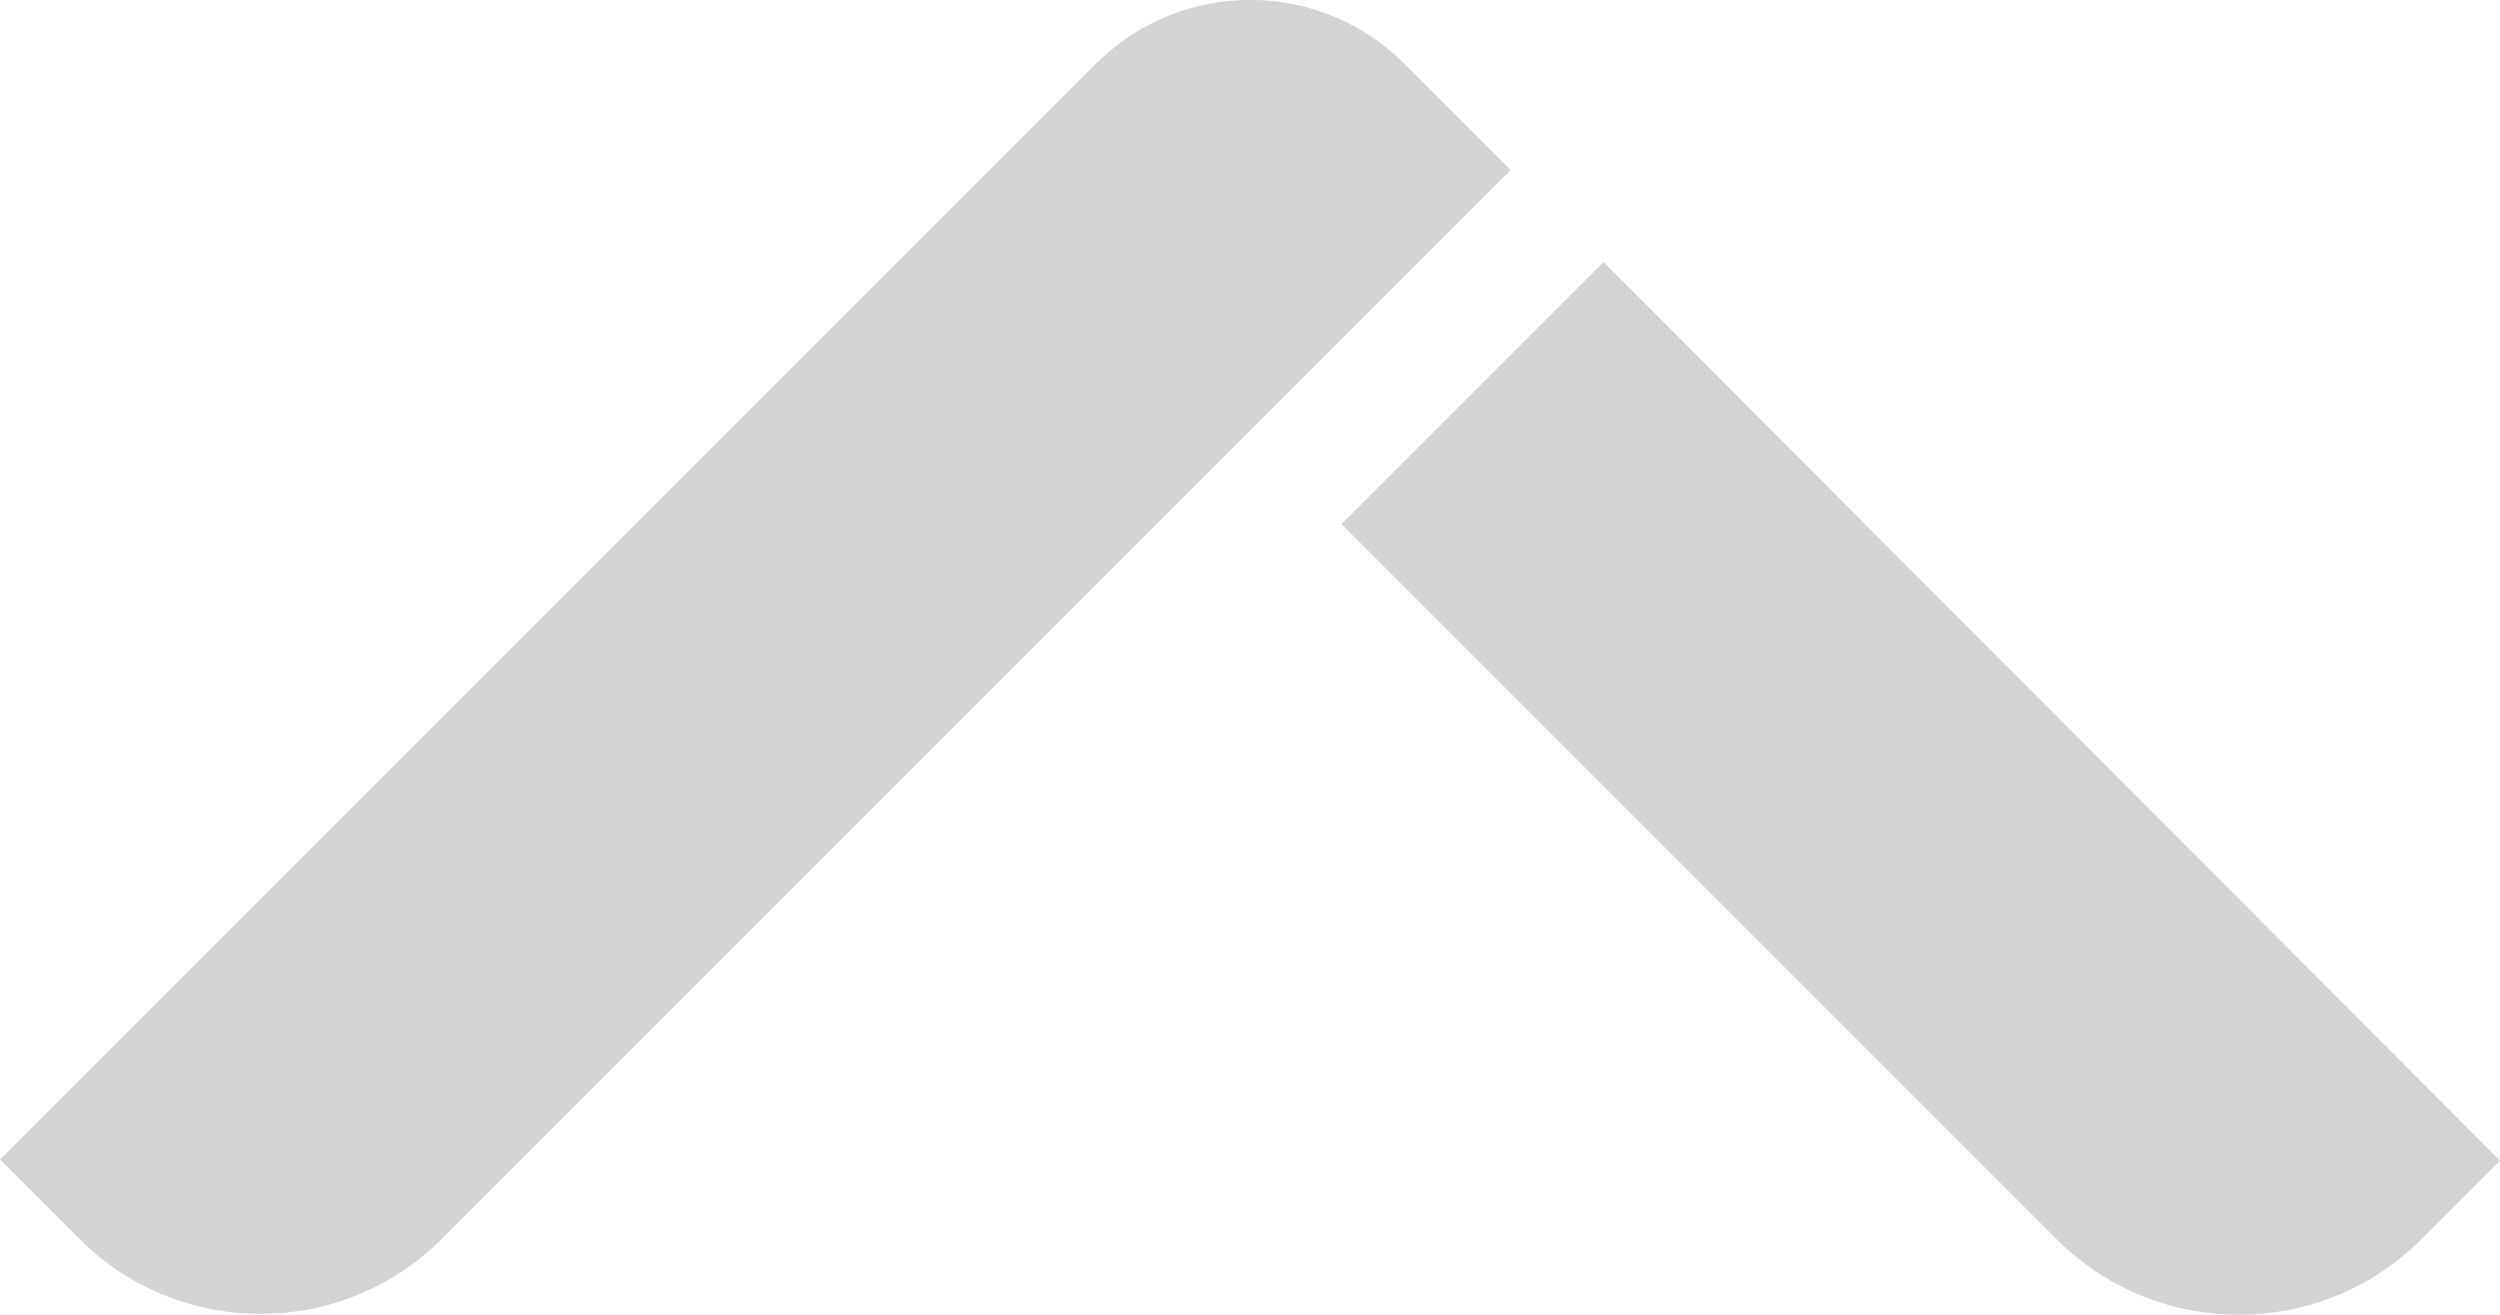
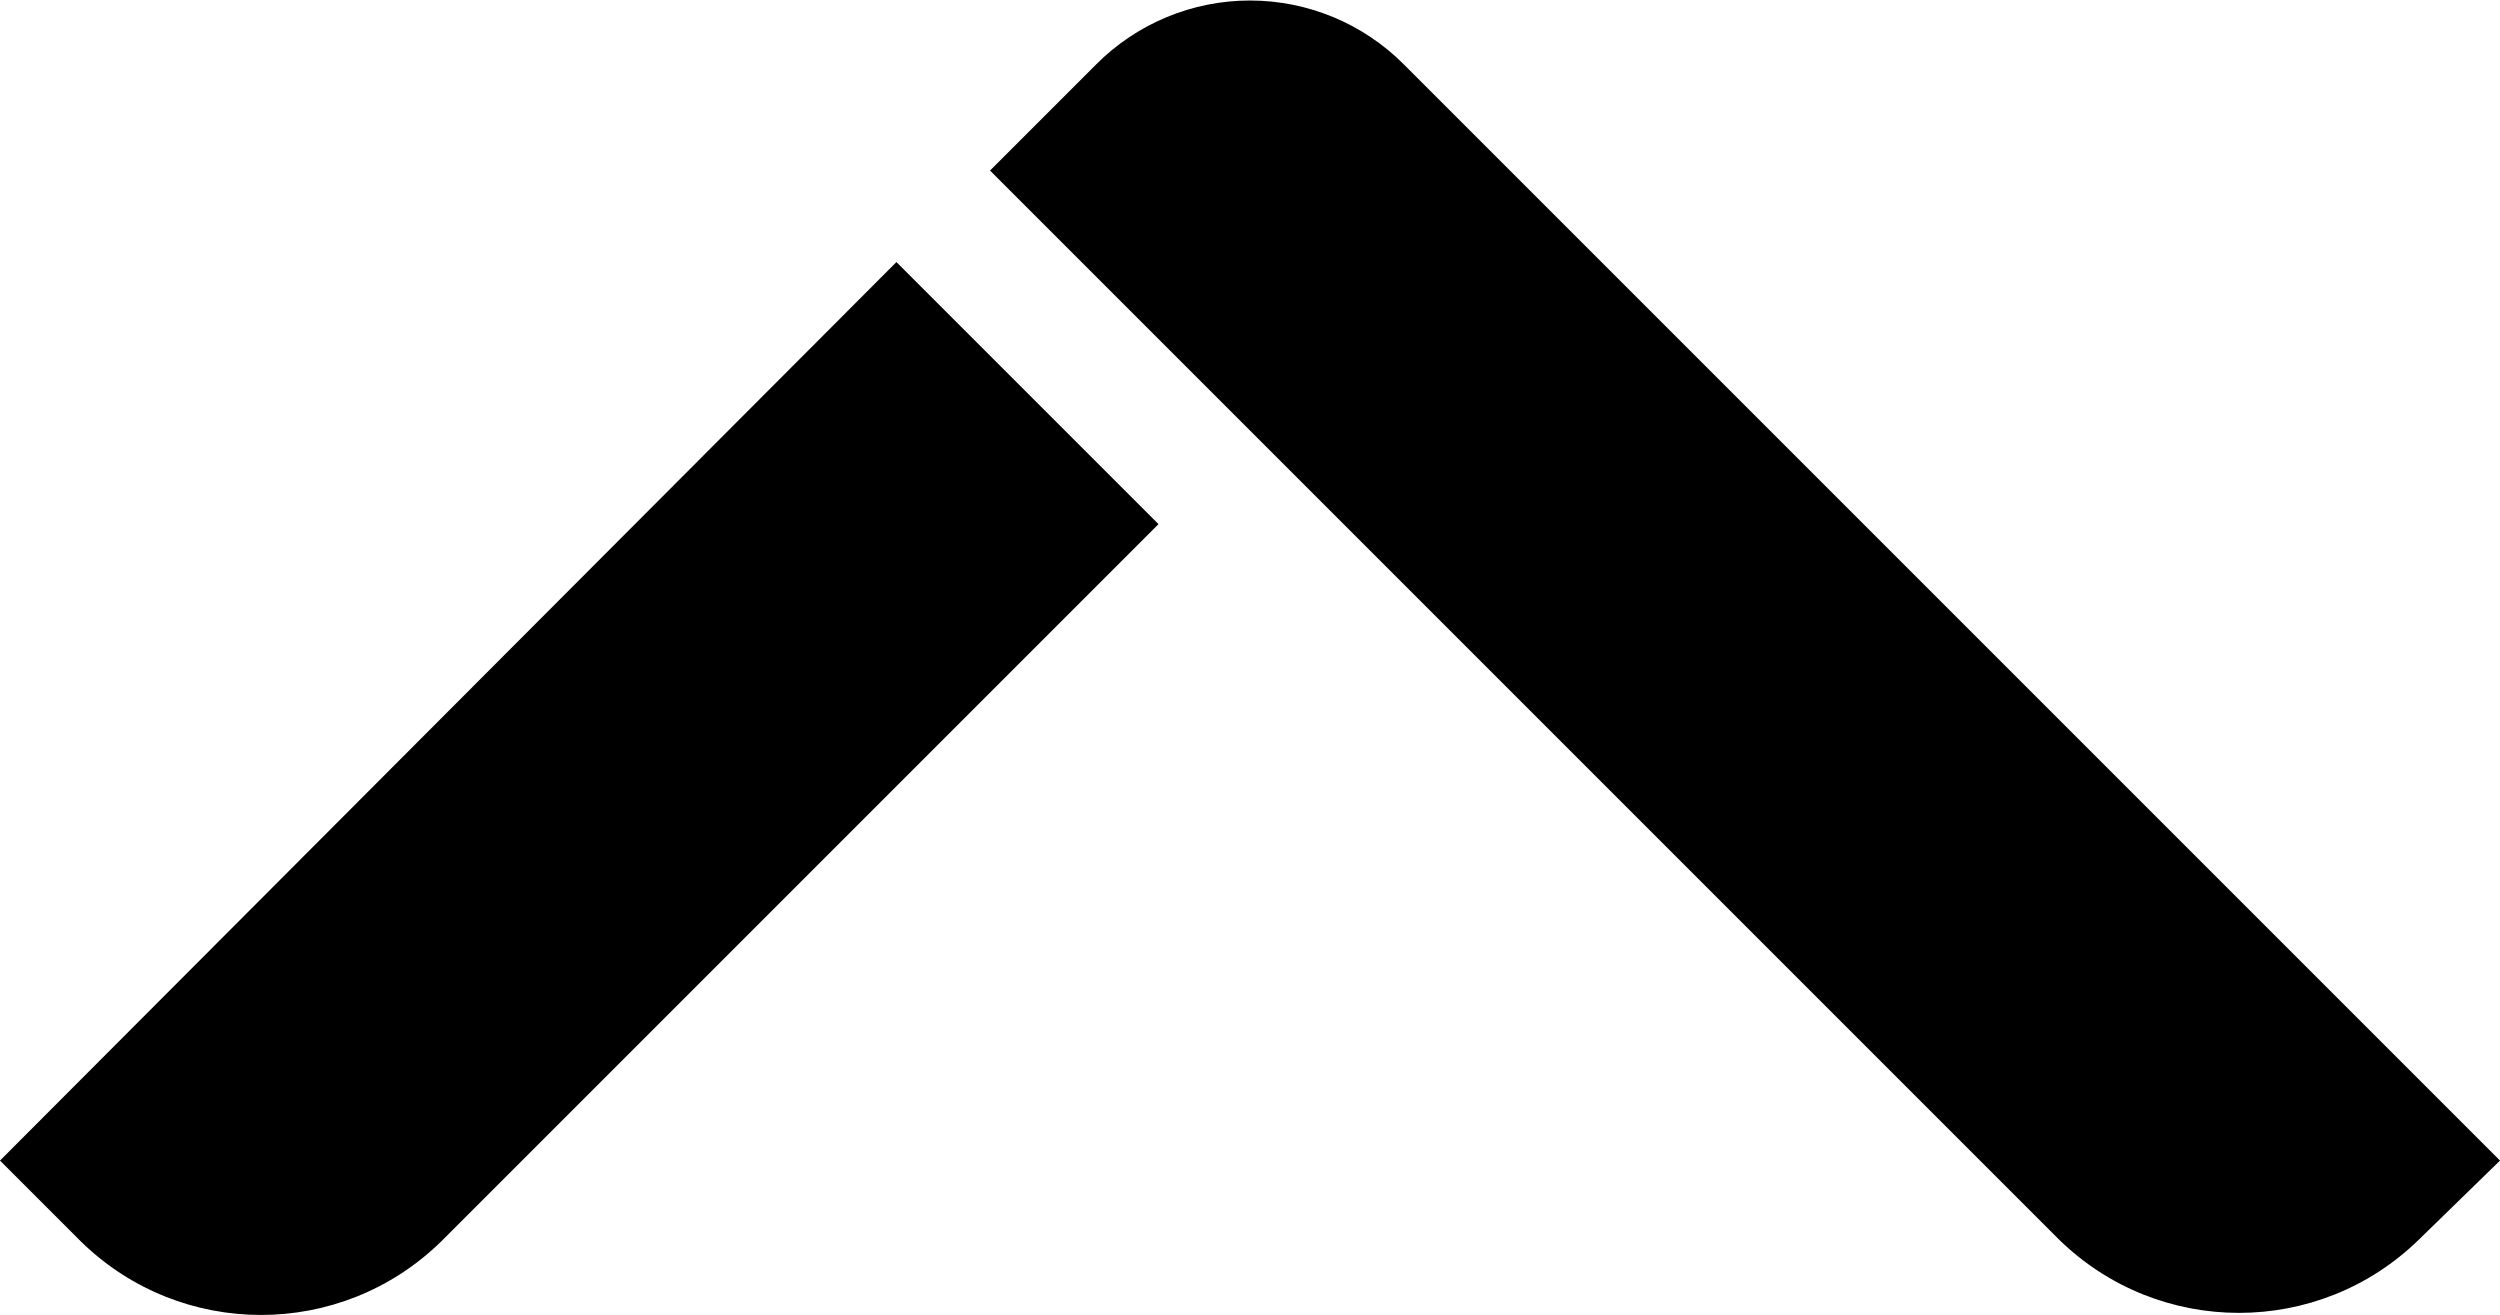
- <svg xmlns="http://www.w3.org/2000/svg" viewBox="0 0 120.2 63.2" fill="#d1d3d4">
-   <path d="M3.903 59.652l-3.9-3.9 52.68-52.68c4.1-4.1 10.75-4.1 14.85 0l5.1 5.1L21.156 59.65a12.32 12.32 0 0 1-17.253 0zM77.1 12.6L64.5 25.2 99 59.7c4.814 4.687 12.486 4.687 17.3 0l3.9-3.9z" />
+ <svg xmlns="http://www.w3.org/2000/svg" viewBox="0 0 120.2 63.2" id="arrow-up">
+   <path d="M116.3 59.6a12.38 12.38 0 0 1-17.3 0L47.6 8.2l5.1-5.1a10.44 10.44 0 0 1 14.8 0l52.7 52.7-3.9 3.8zM0 55.8l3.9 3.9a12.38 12.38 0 0 0 17.3 0l34.5-34.5-12.6-12.6L0 55.8z" />
</svg>
